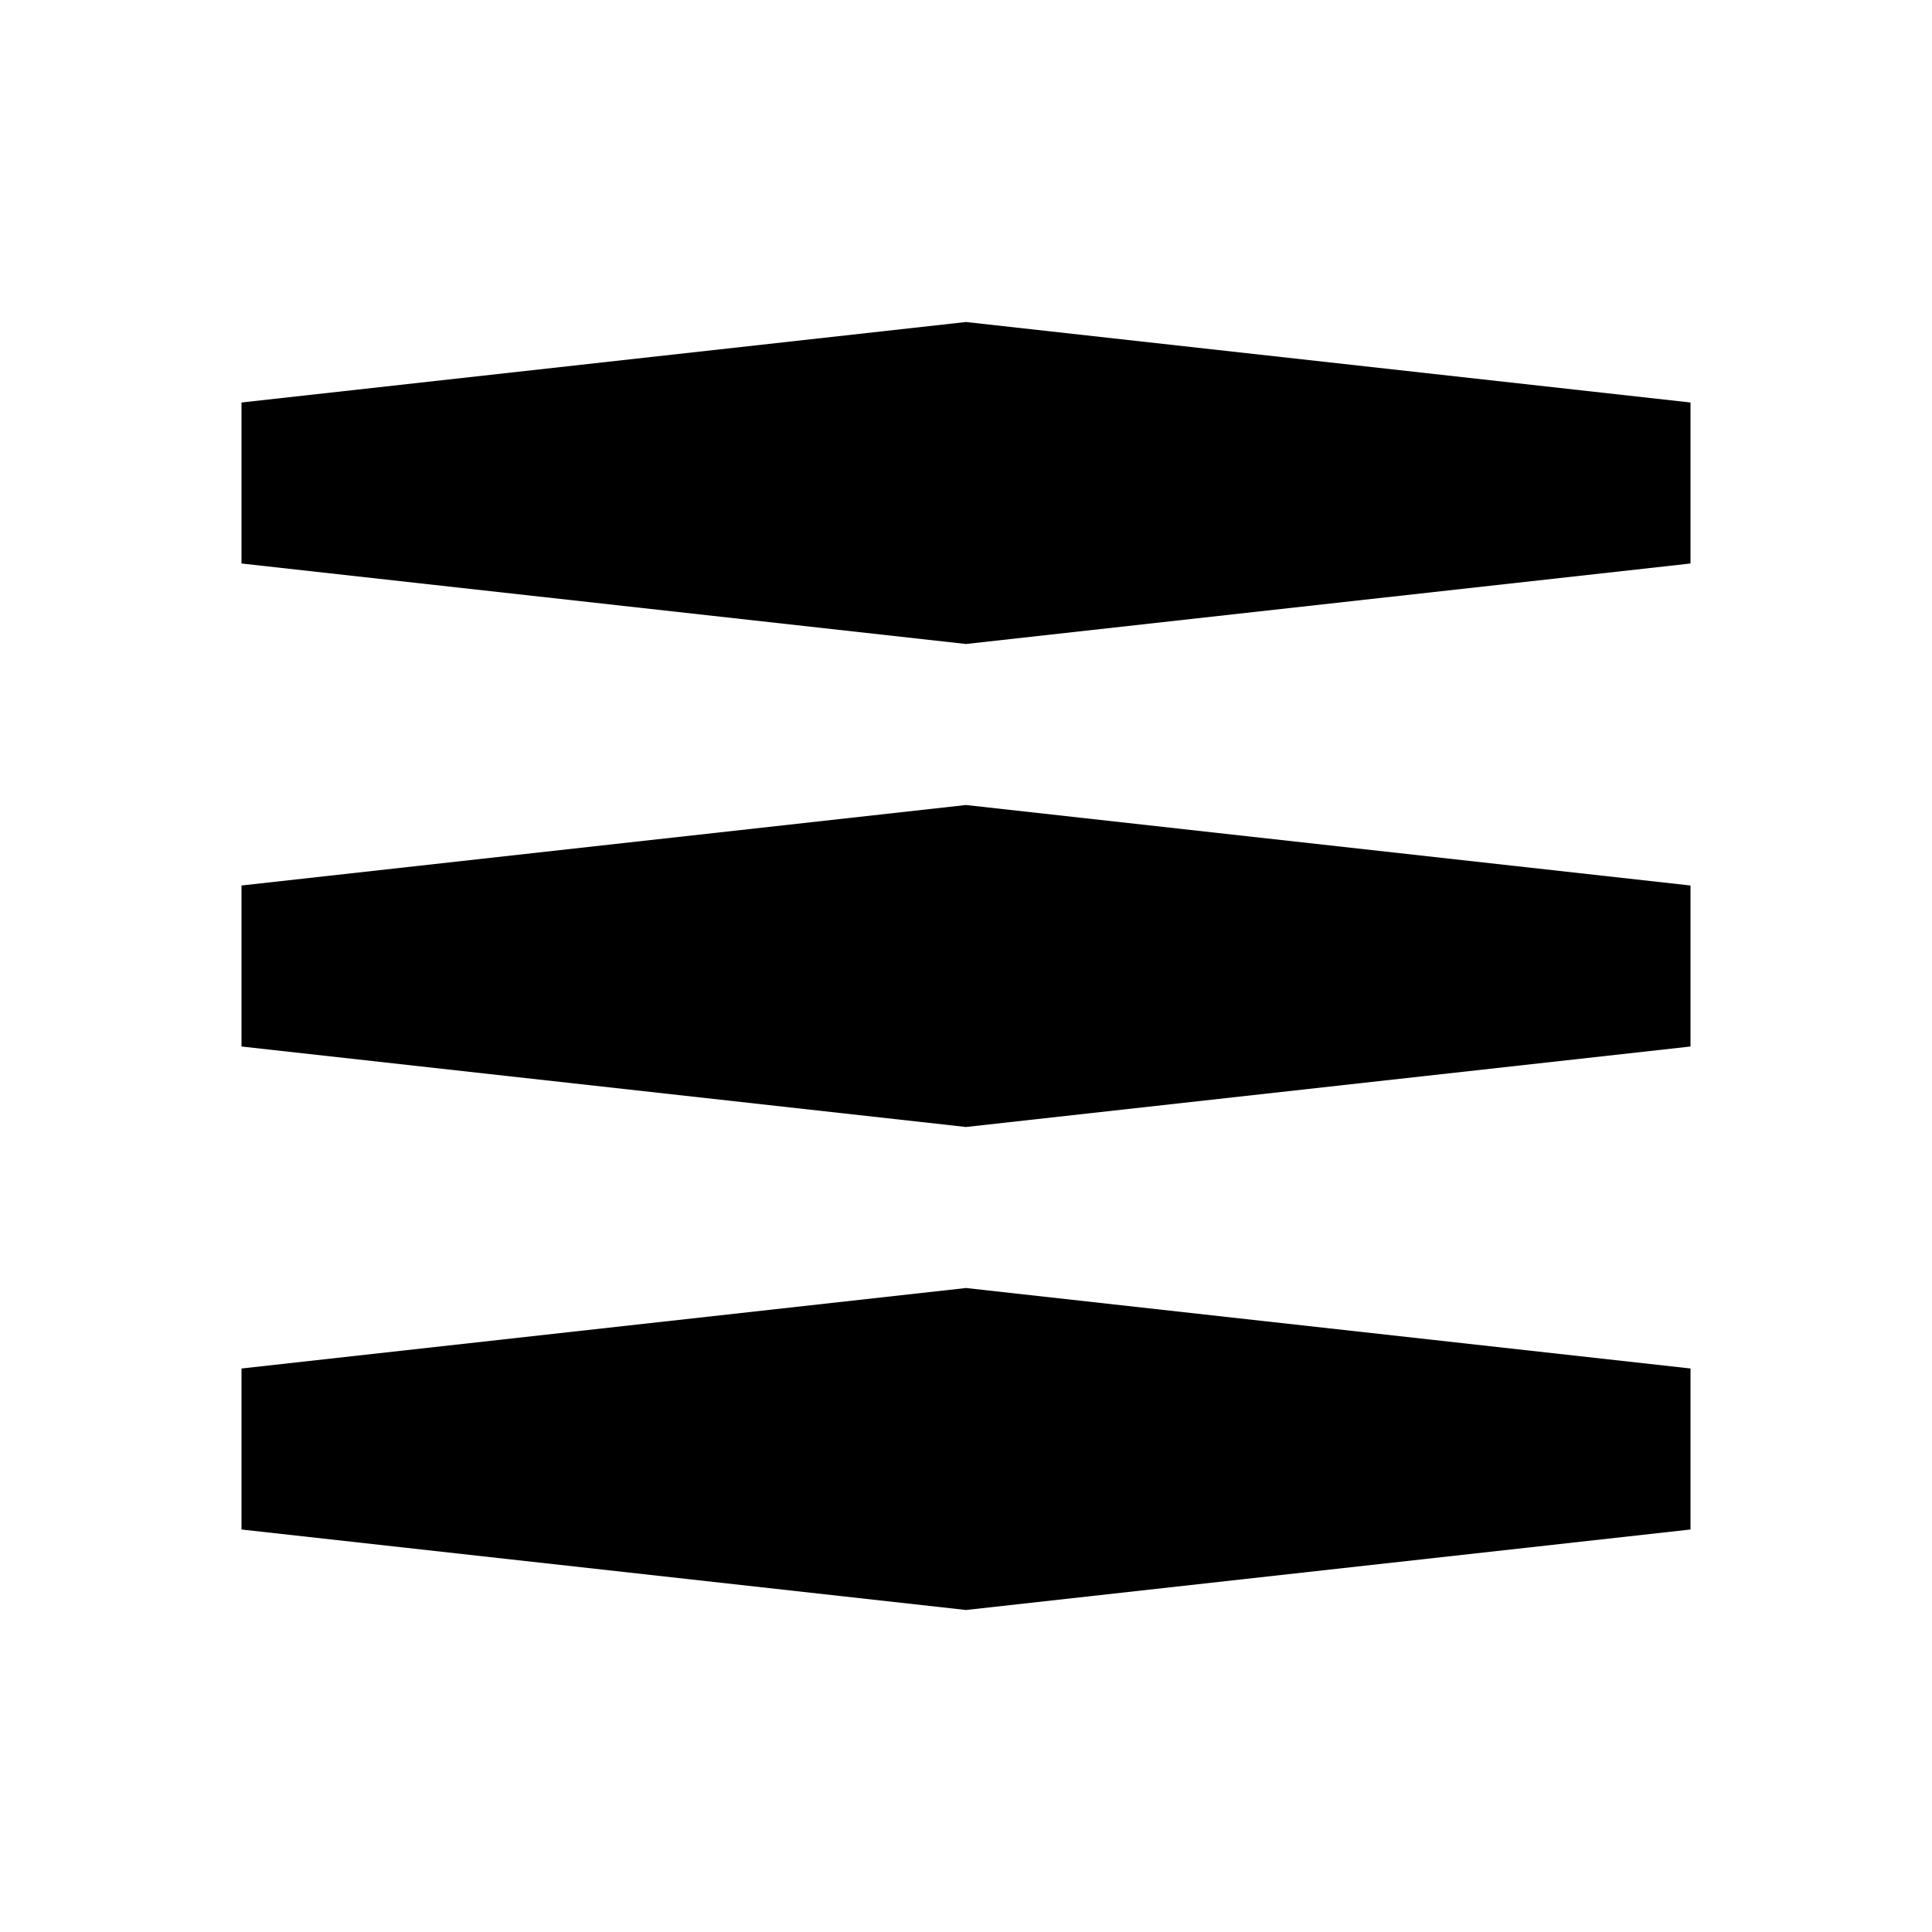
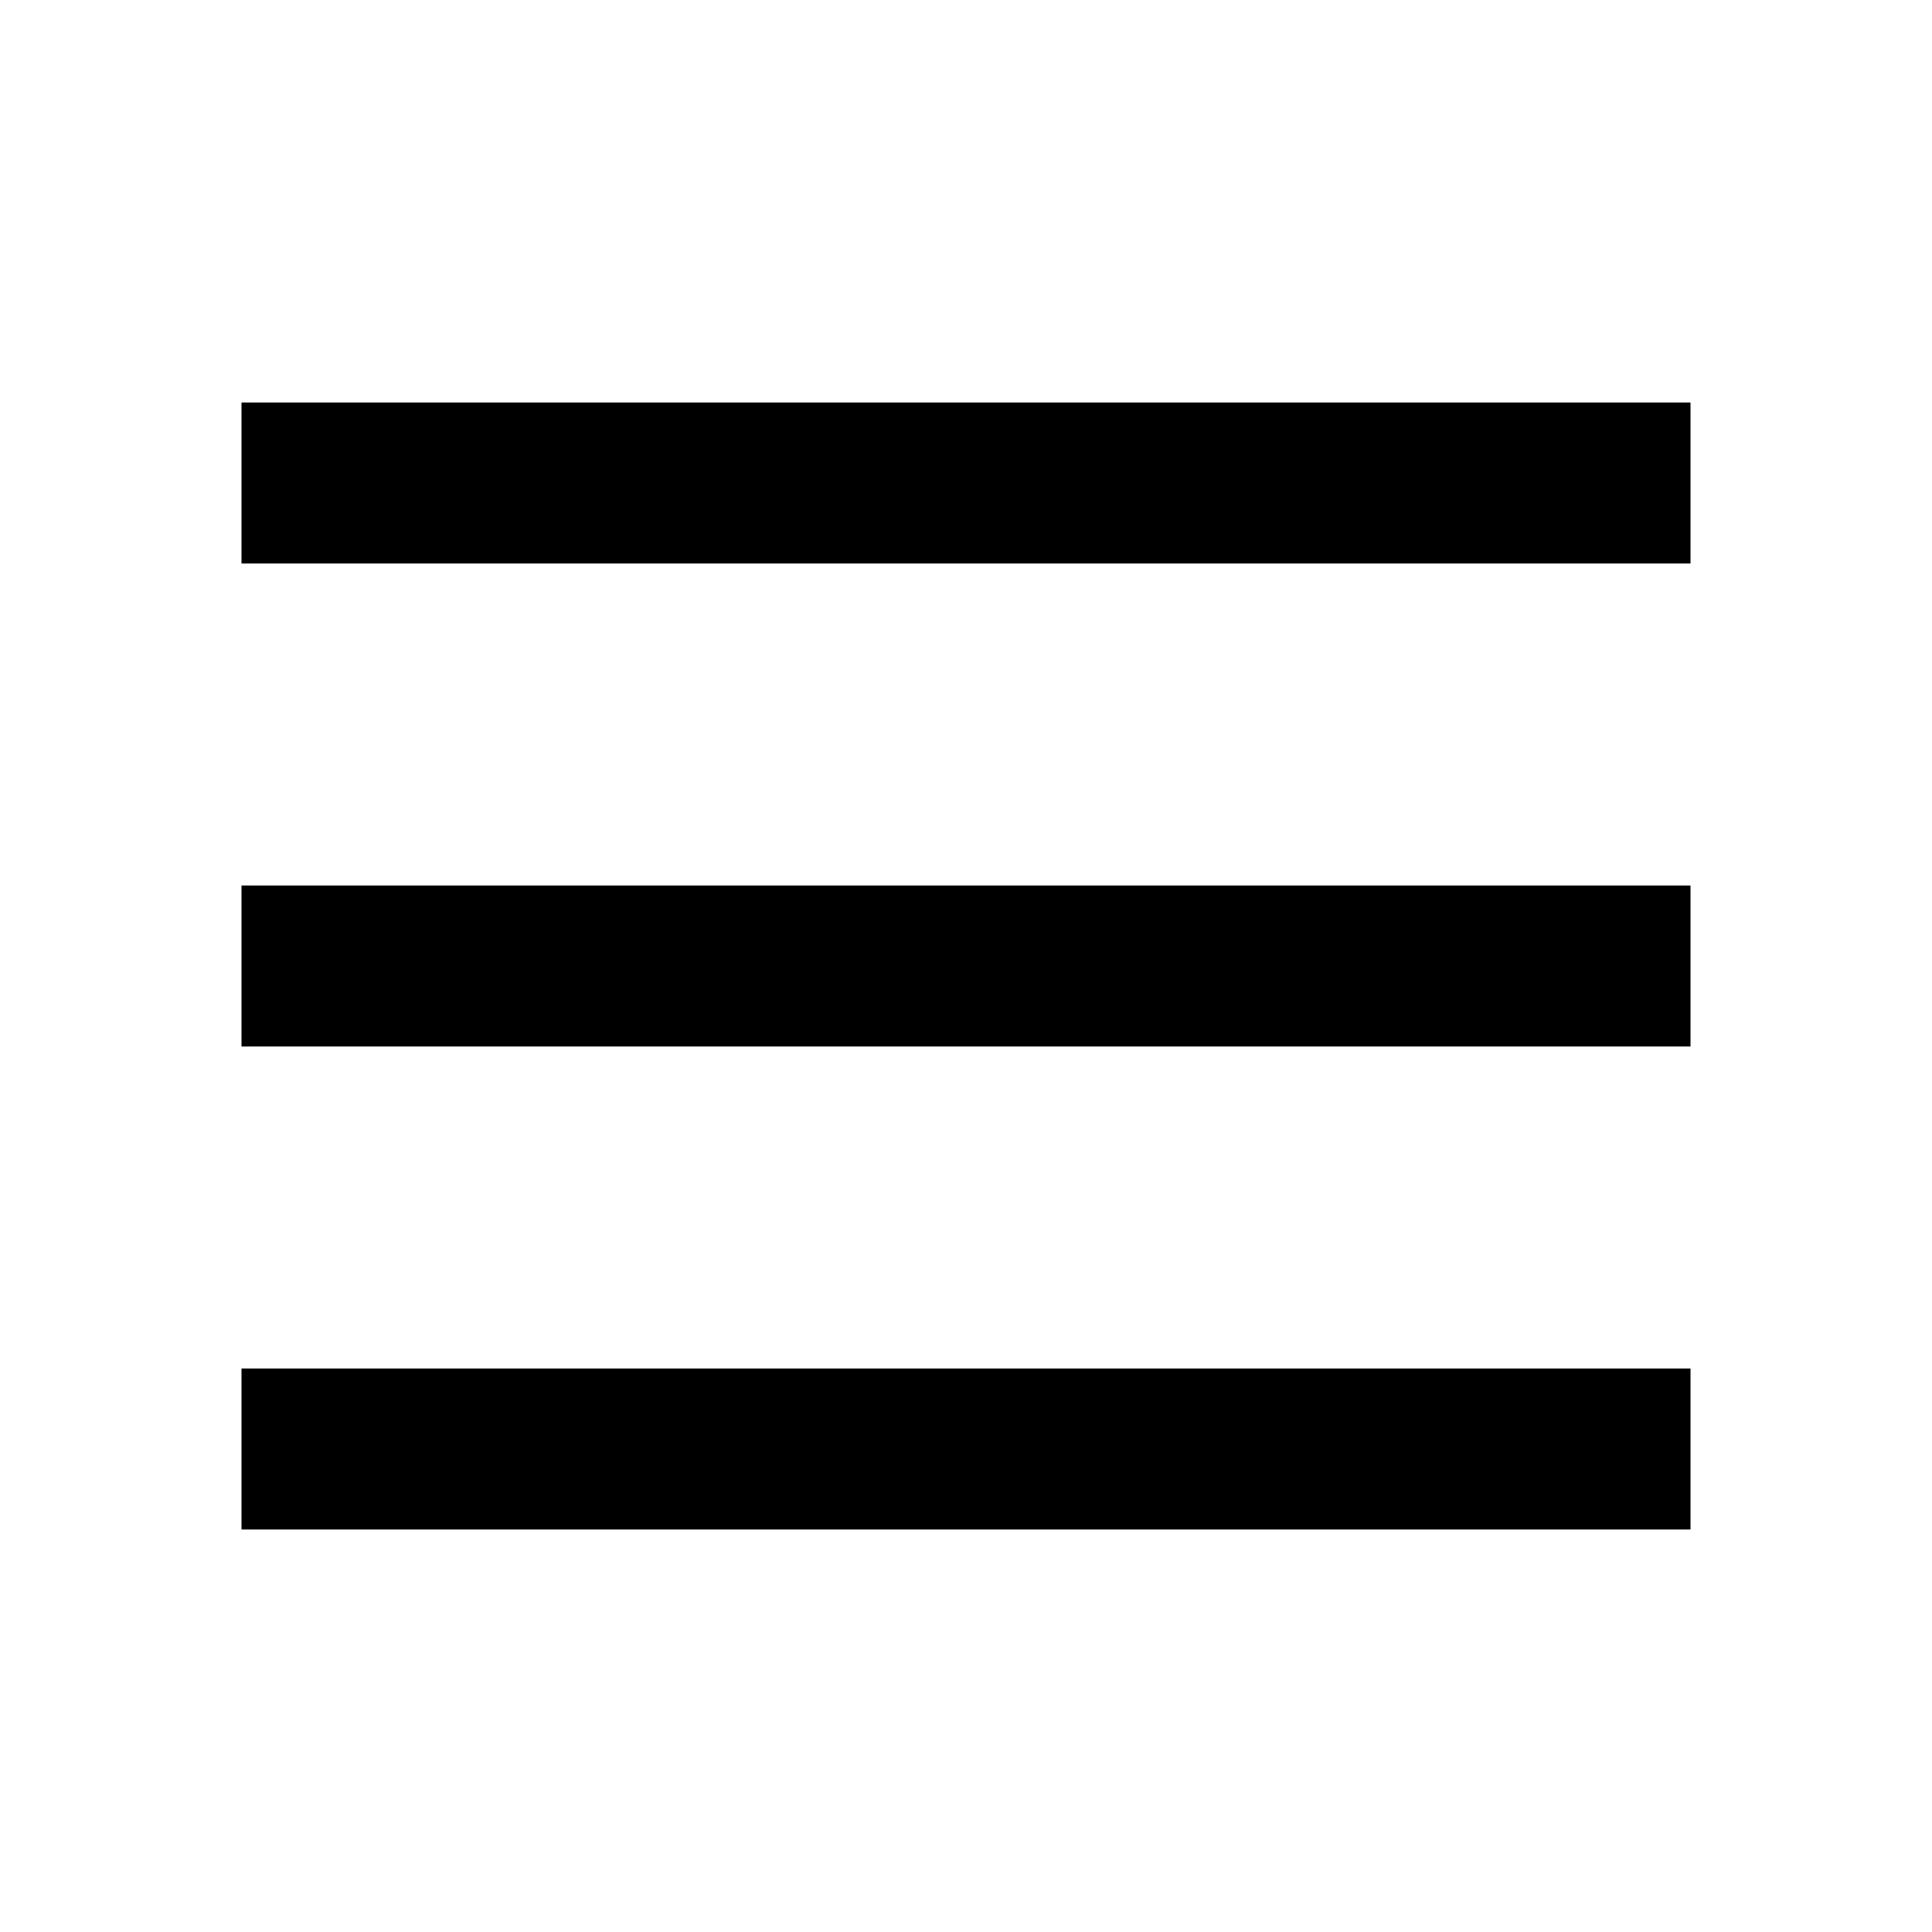
<svg xmlns="http://www.w3.org/2000/svg" width="24" height="24" viewBox="0 0 24 24" fill="none">
-   <path d="M12 8L21 7V5L12 4L3 5V7L12 8Z" fill="black" />
-   <path d="M12 14L21 13V11L12 10L3 11V13L12 14Z" fill="black" />
-   <path d="M12 16L21 17V19L12 20L3 19V17L12 16Z" fill="black" />
+   <path d="M12 7H21V5H12H3V7H12Z" fill="black" />
+   <path d="M12 13H21V11H12H3V13H12Z" fill="black" />
+   <path d="M12 17H21V19H12H3V17H12Z" fill="black" />
</svg>
